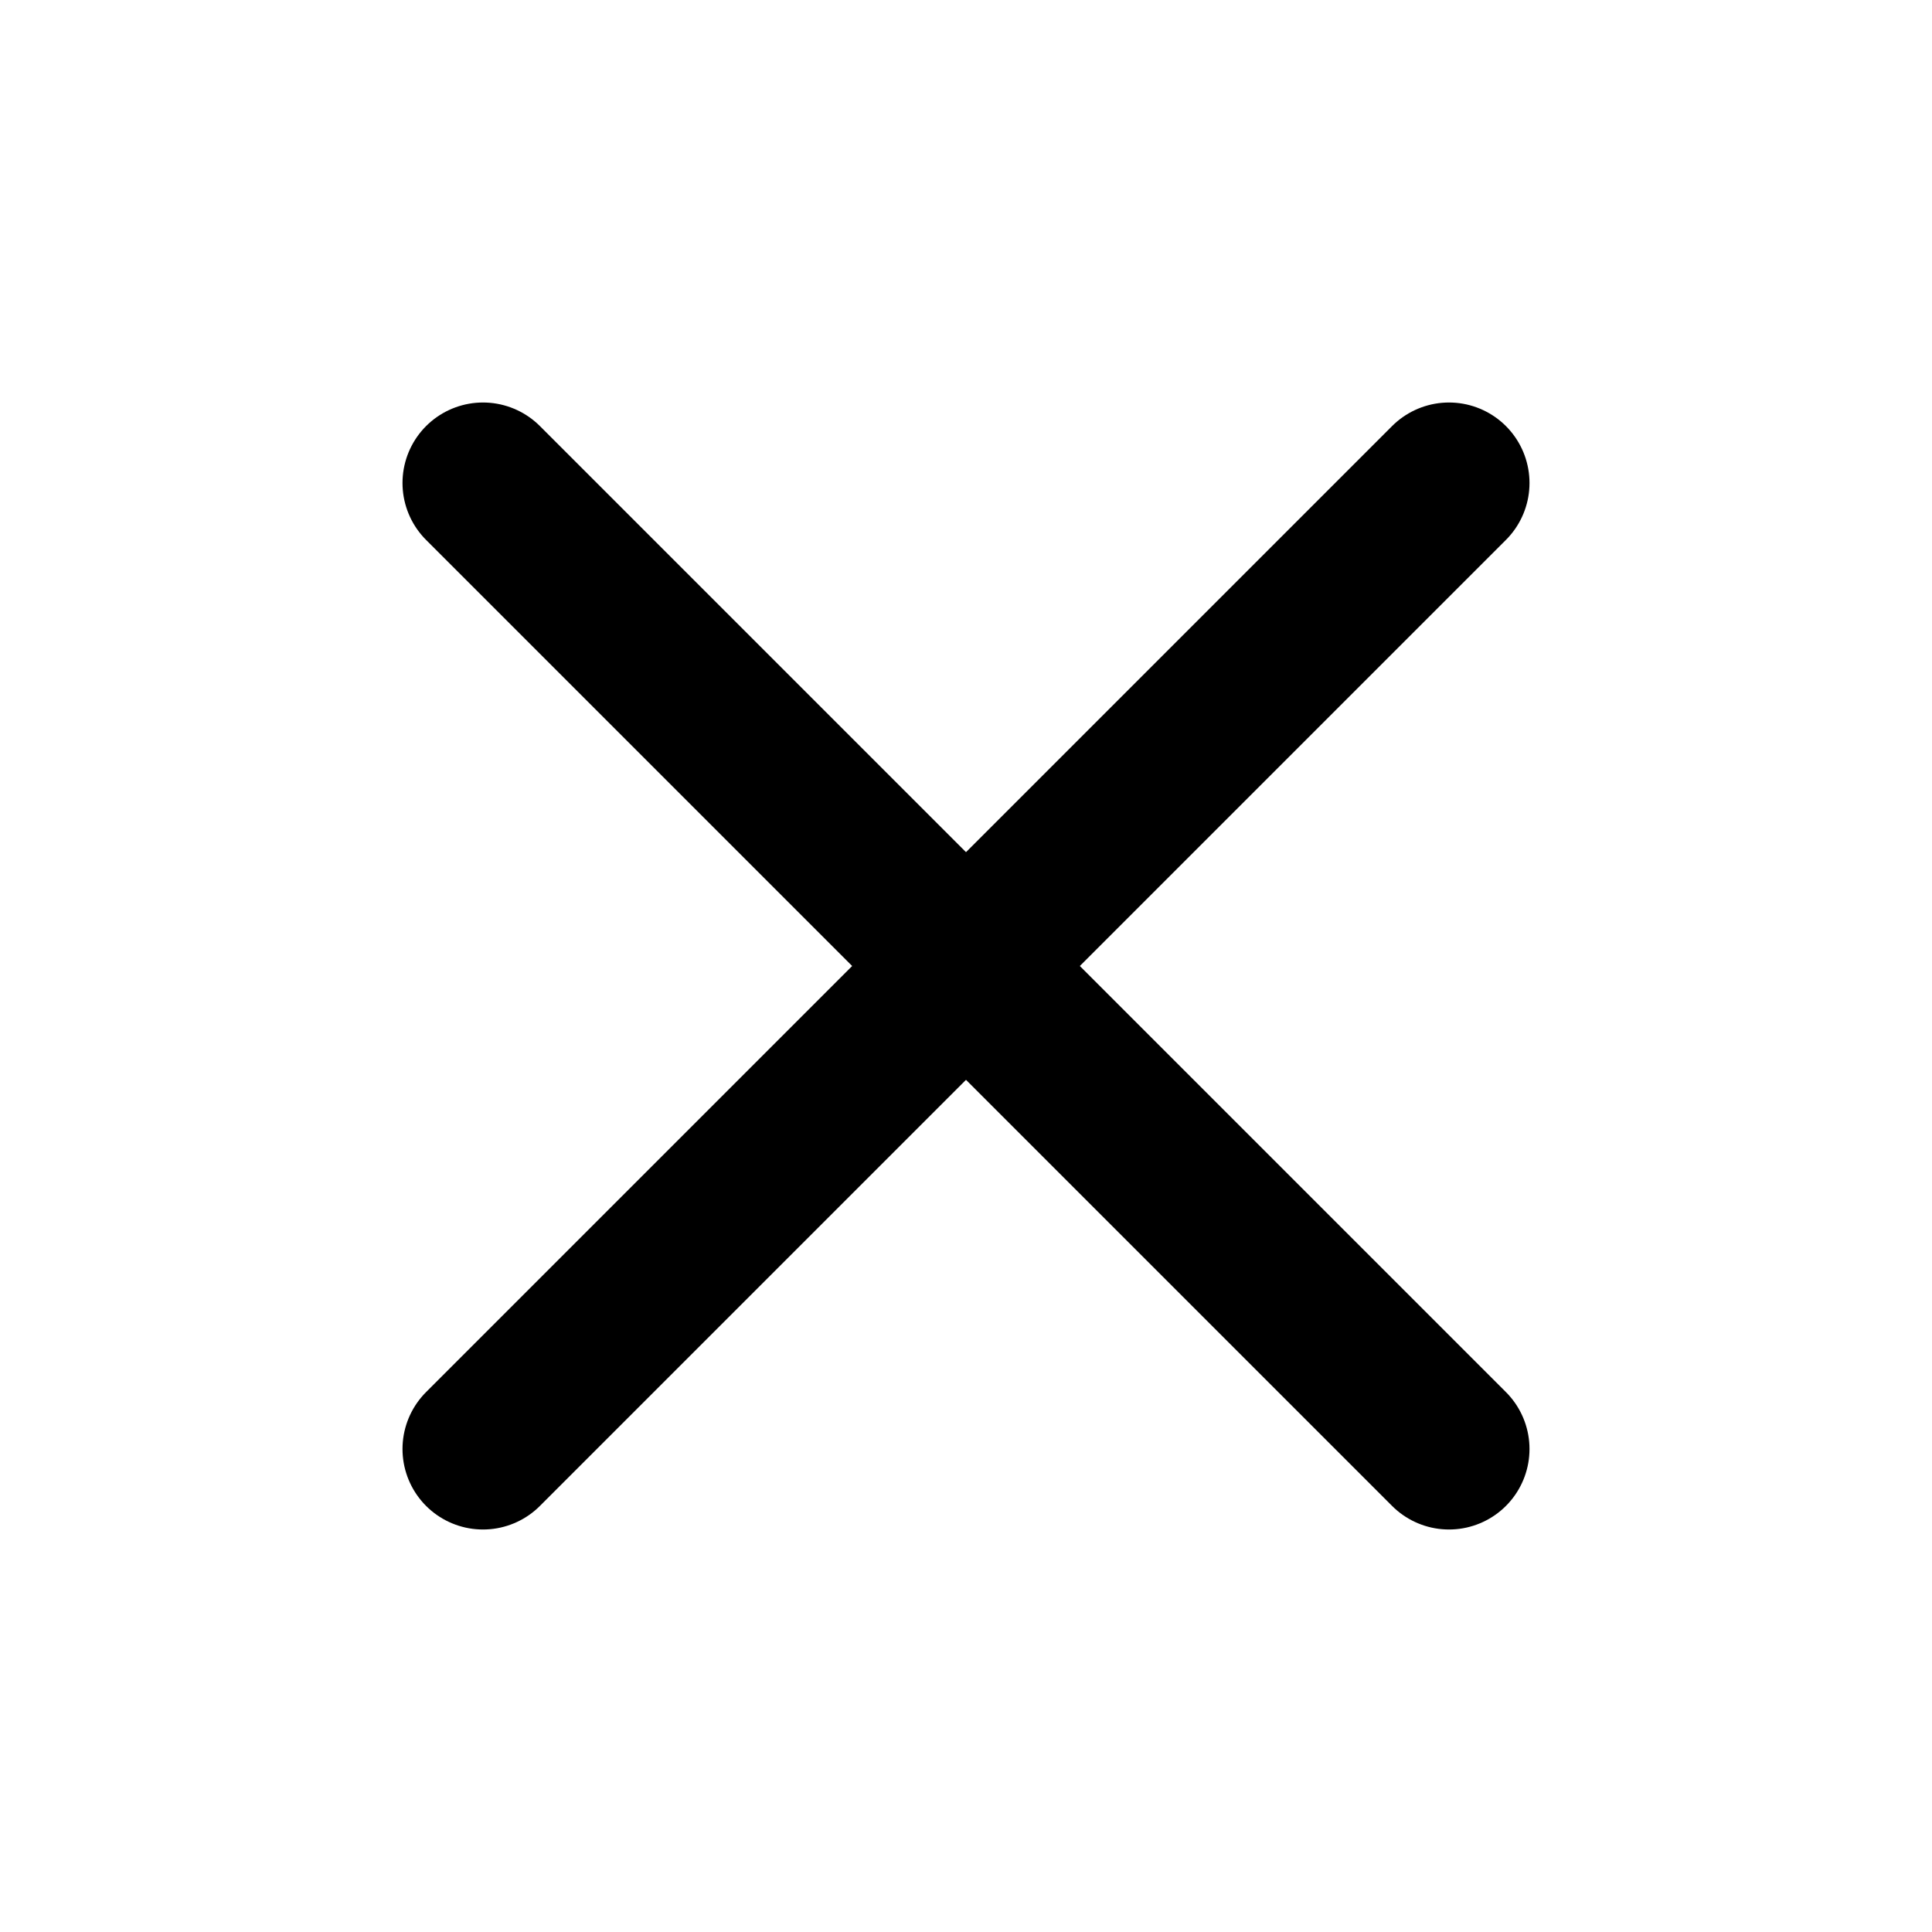
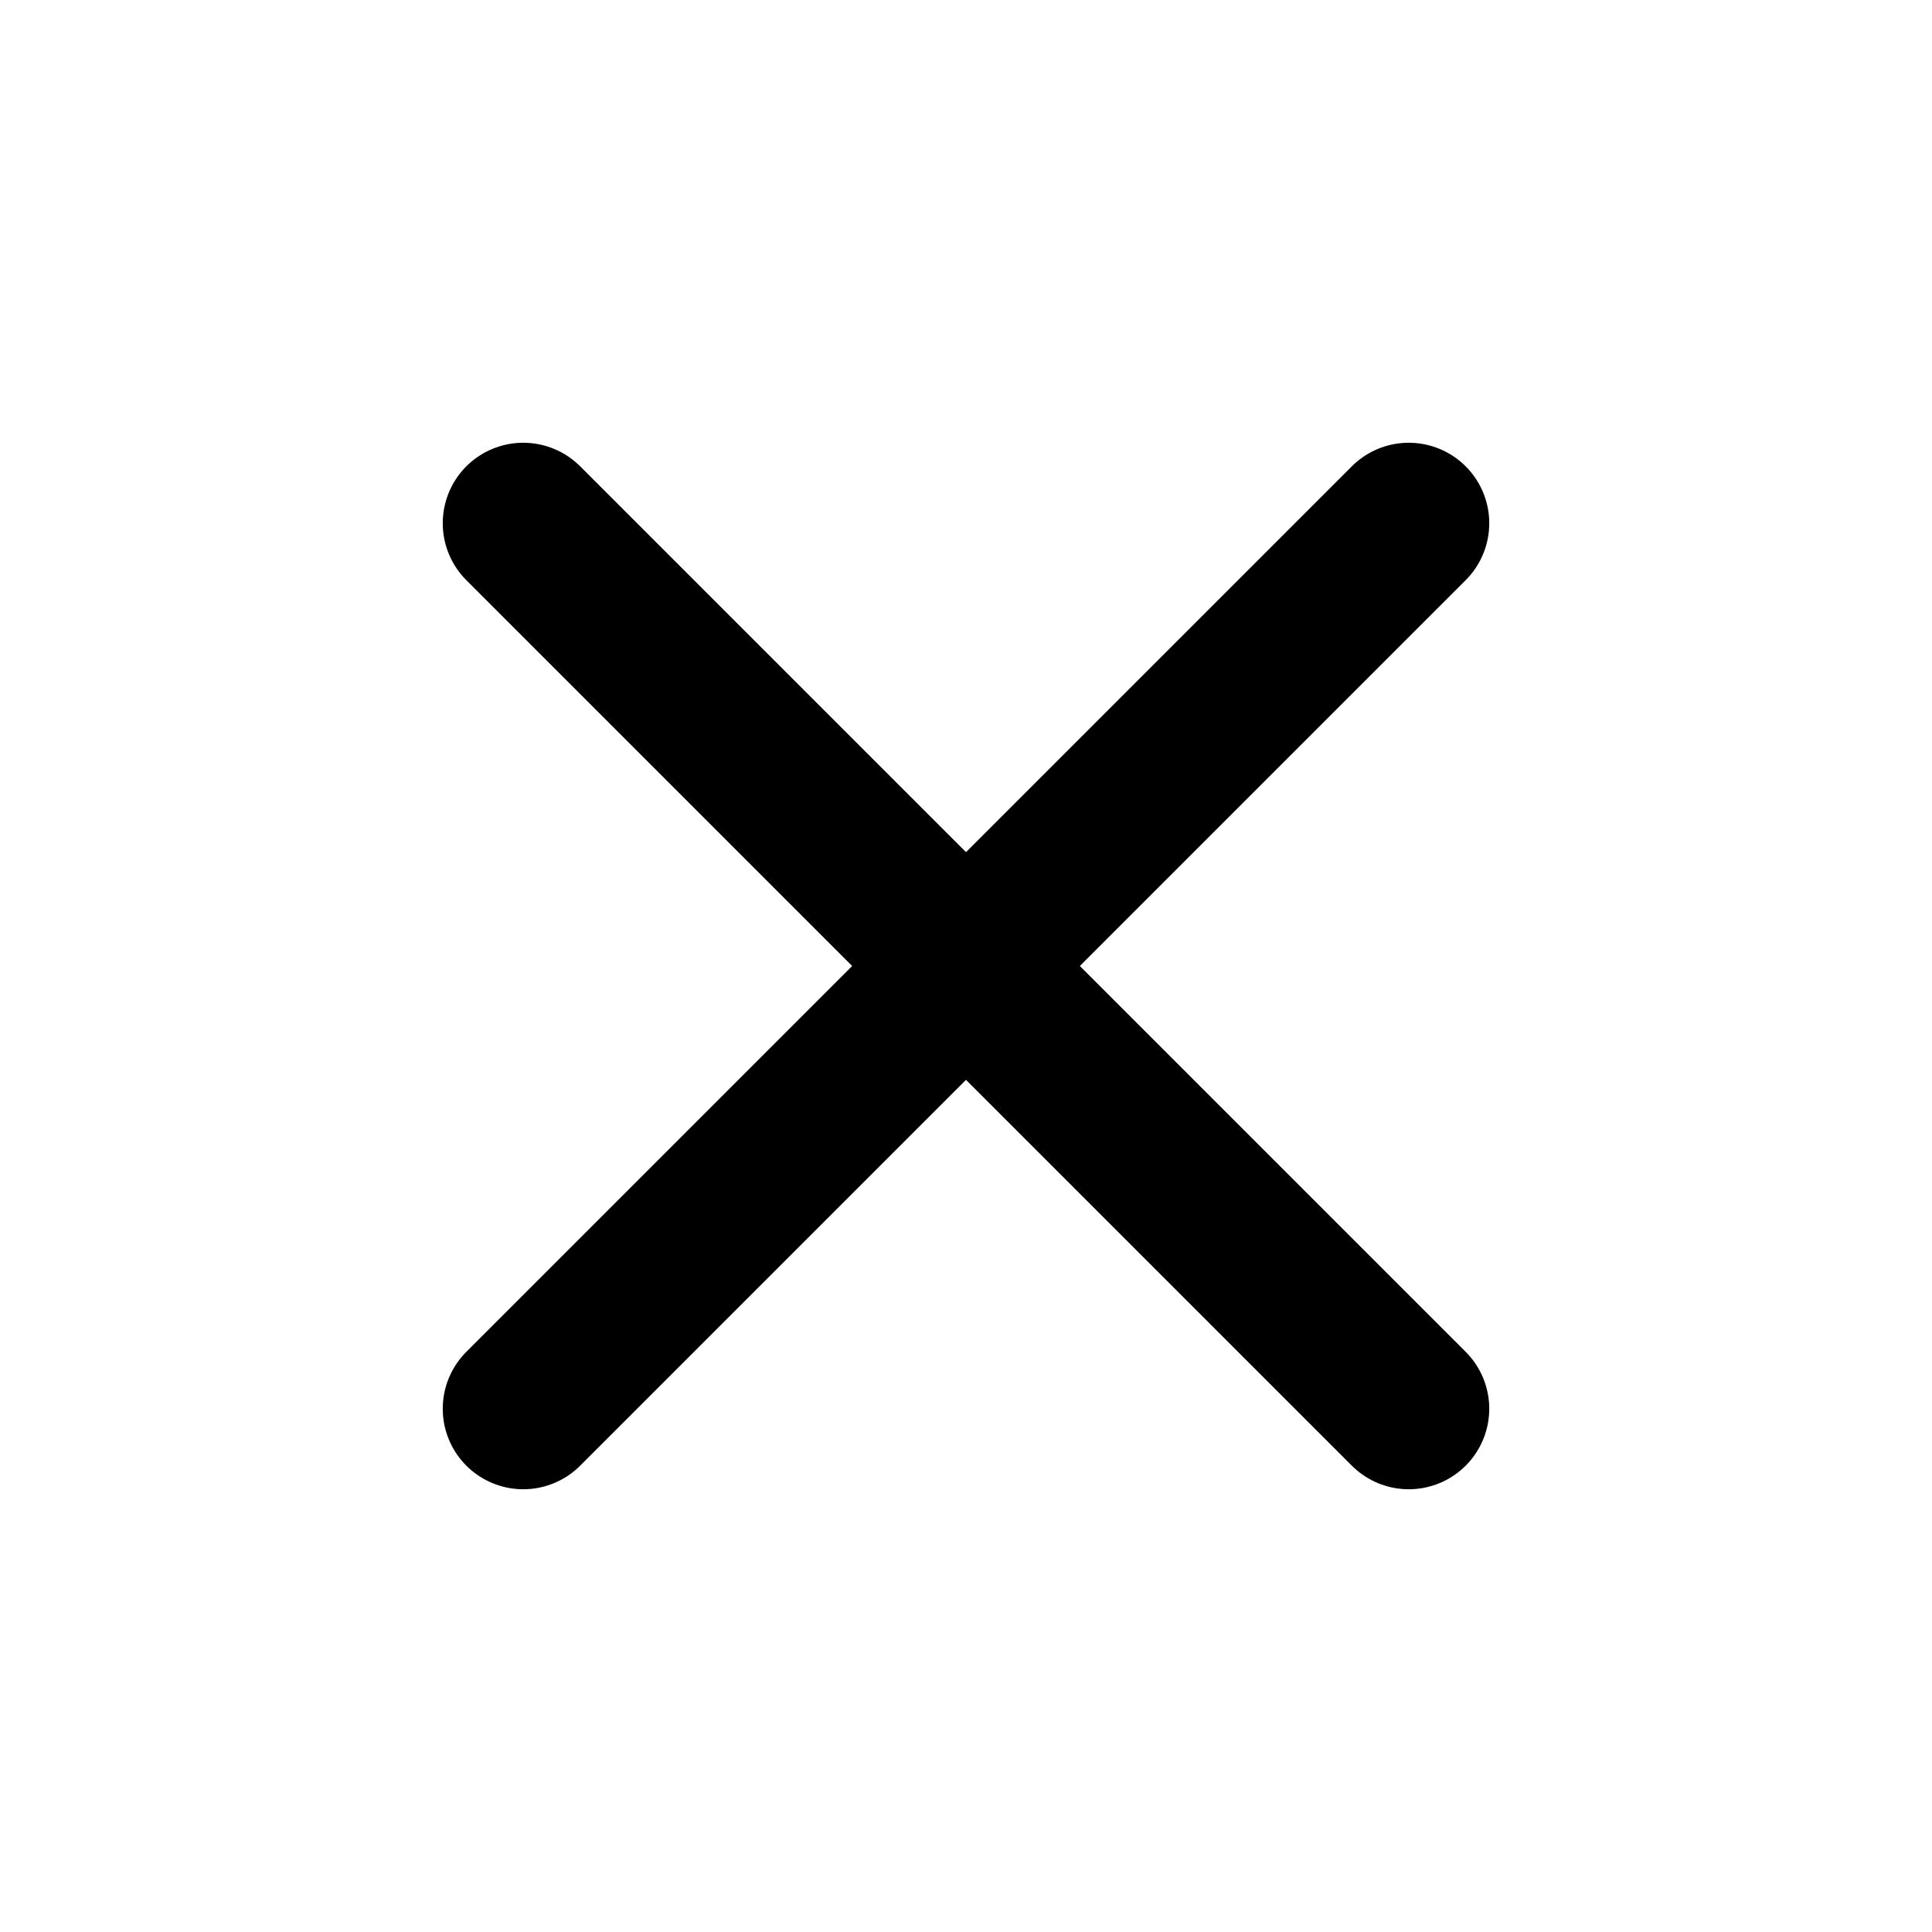
- <svg xmlns="http://www.w3.org/2000/svg" class="lucide lucide-x" width="24" height="24" viewBox="0 0 24 24" fill="none" stroke="currentColor" stroke-width="2" stroke-linecap="round" stroke-linejoin="round">
-   <path d="M18 6 6 18" />
-   <path d="m6 6 12 12" />
+ <svg xmlns="http://www.w3.org/2000/svg" width="24" height="24" viewBox="0 0 24 24" fill="none" stroke="currentColor" stroke-width="2" stroke-linecap="round" stroke-linejoin="round">
+   <path d="M 6.5 6.5 L 17.5 17.5" />
+   <path d="M 17.5 6.5 L 6.5 17.5" />
</svg>
